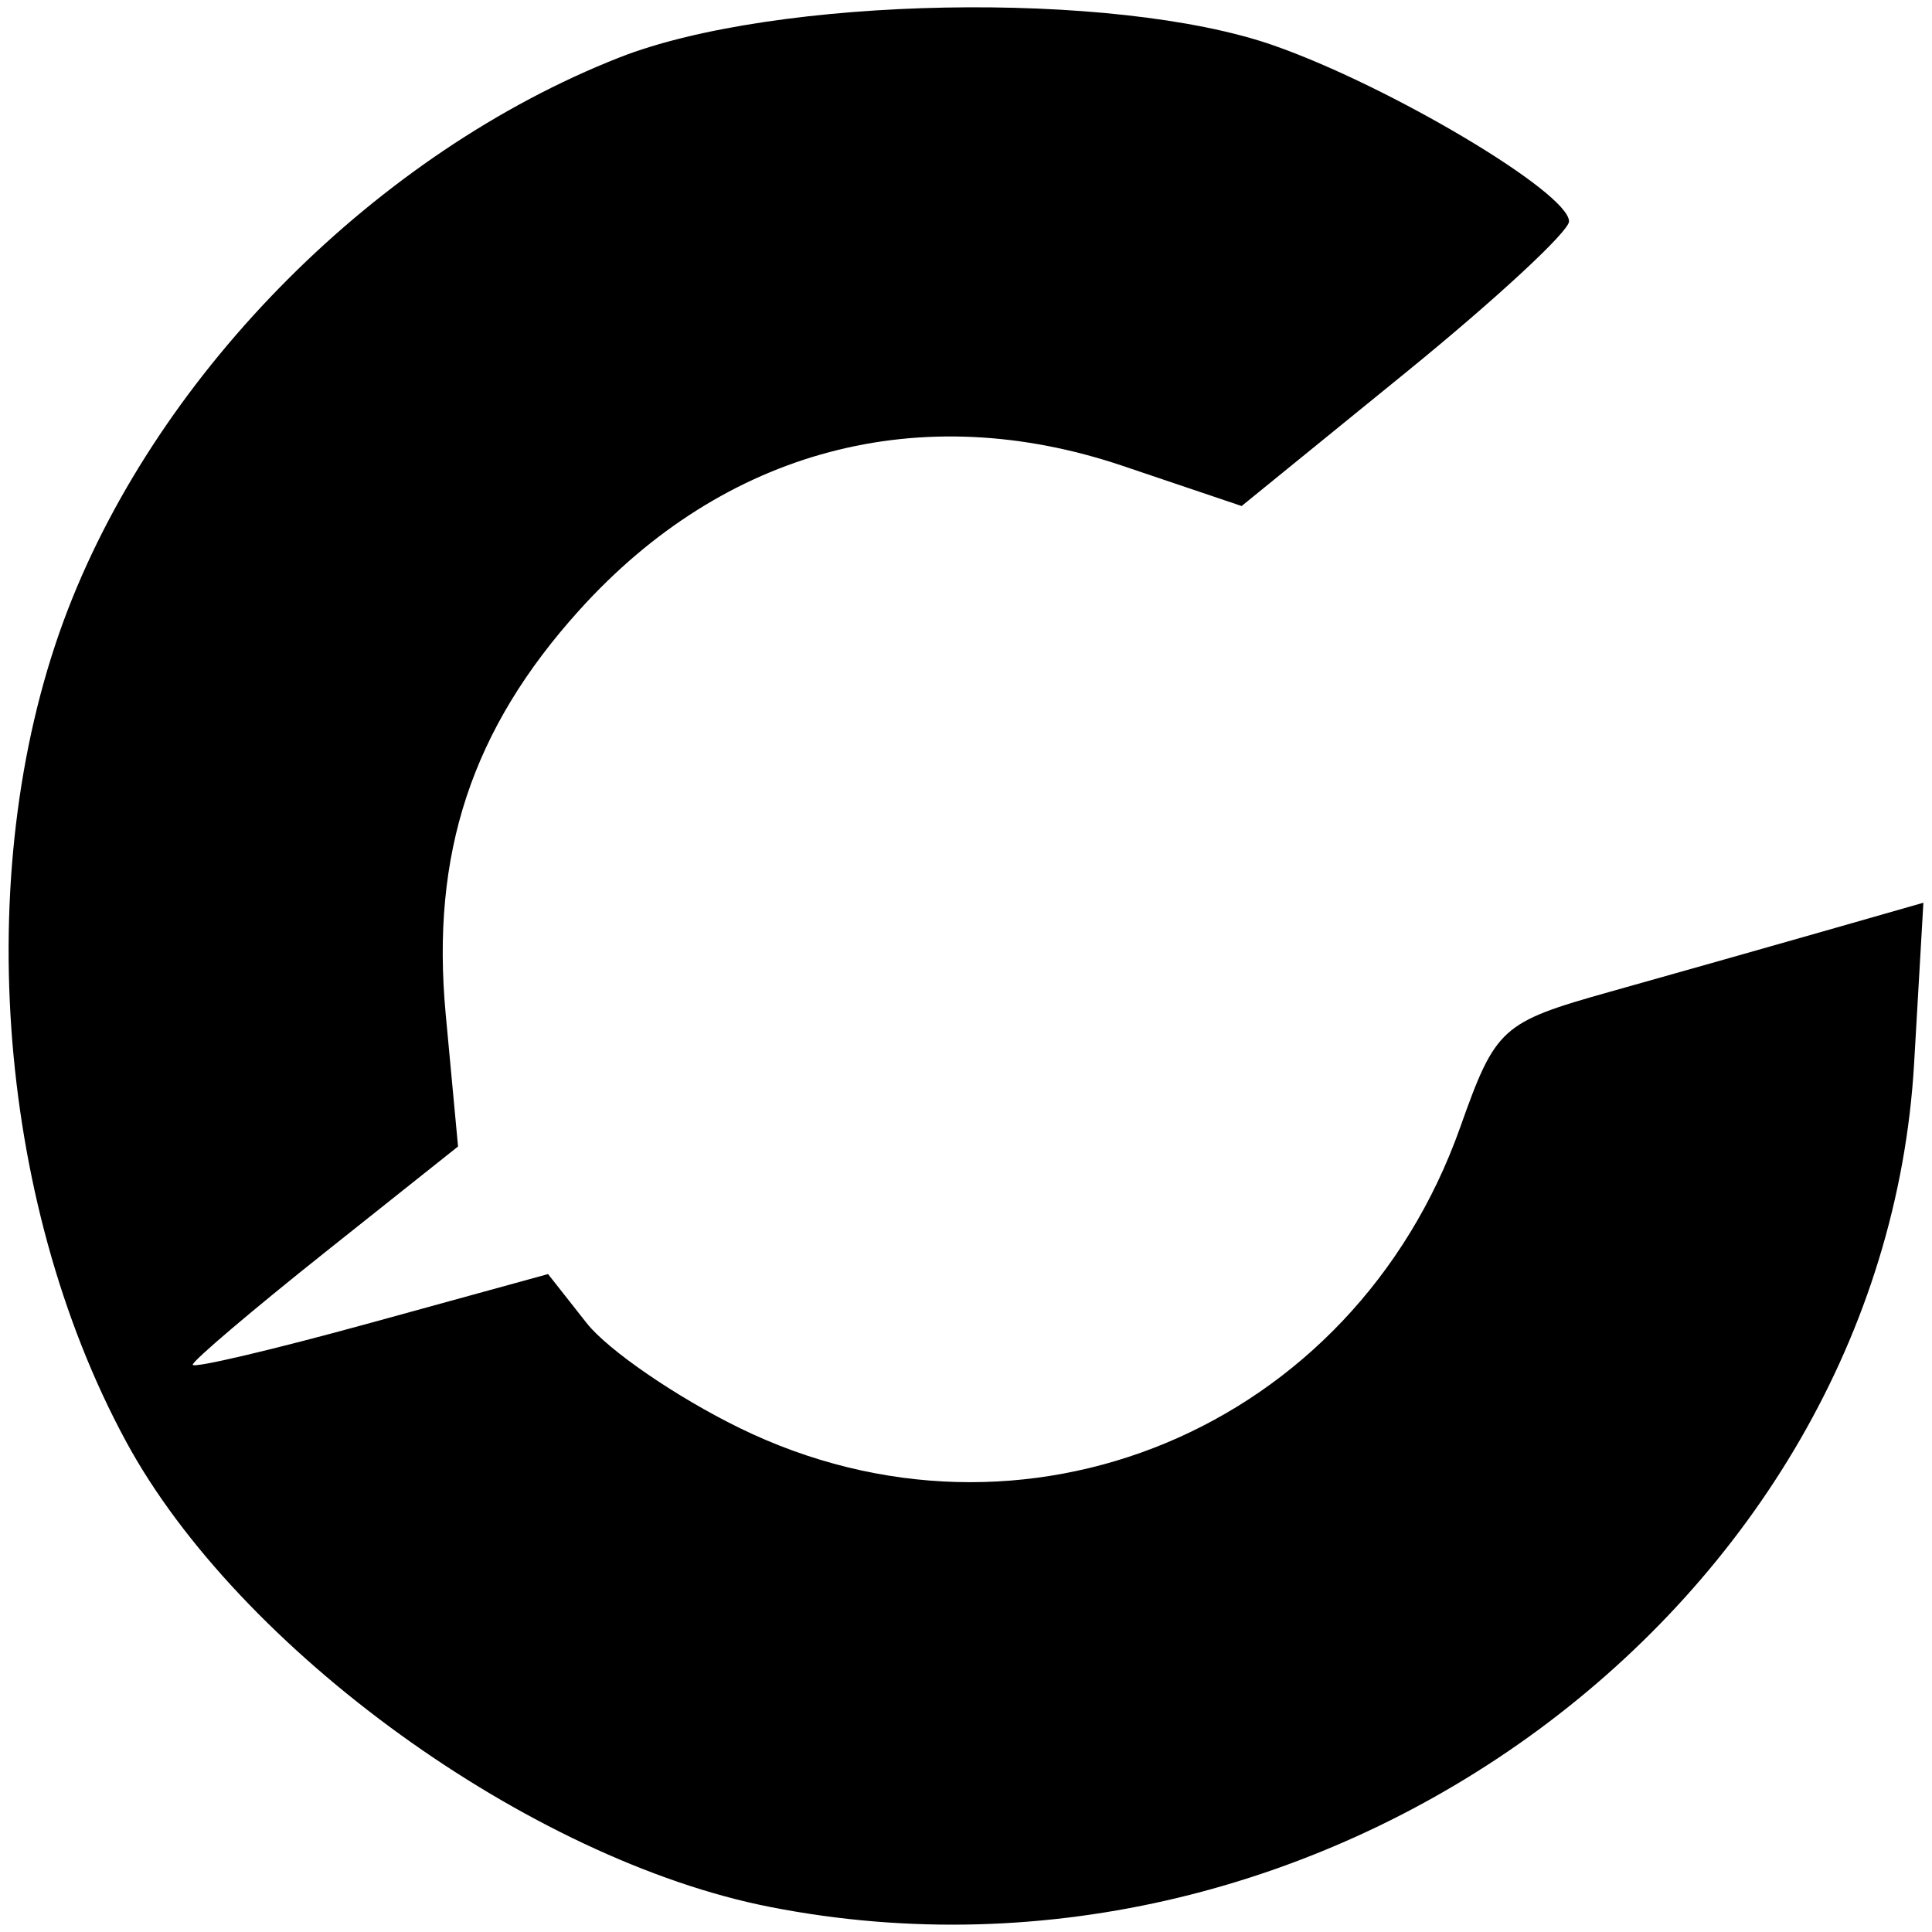
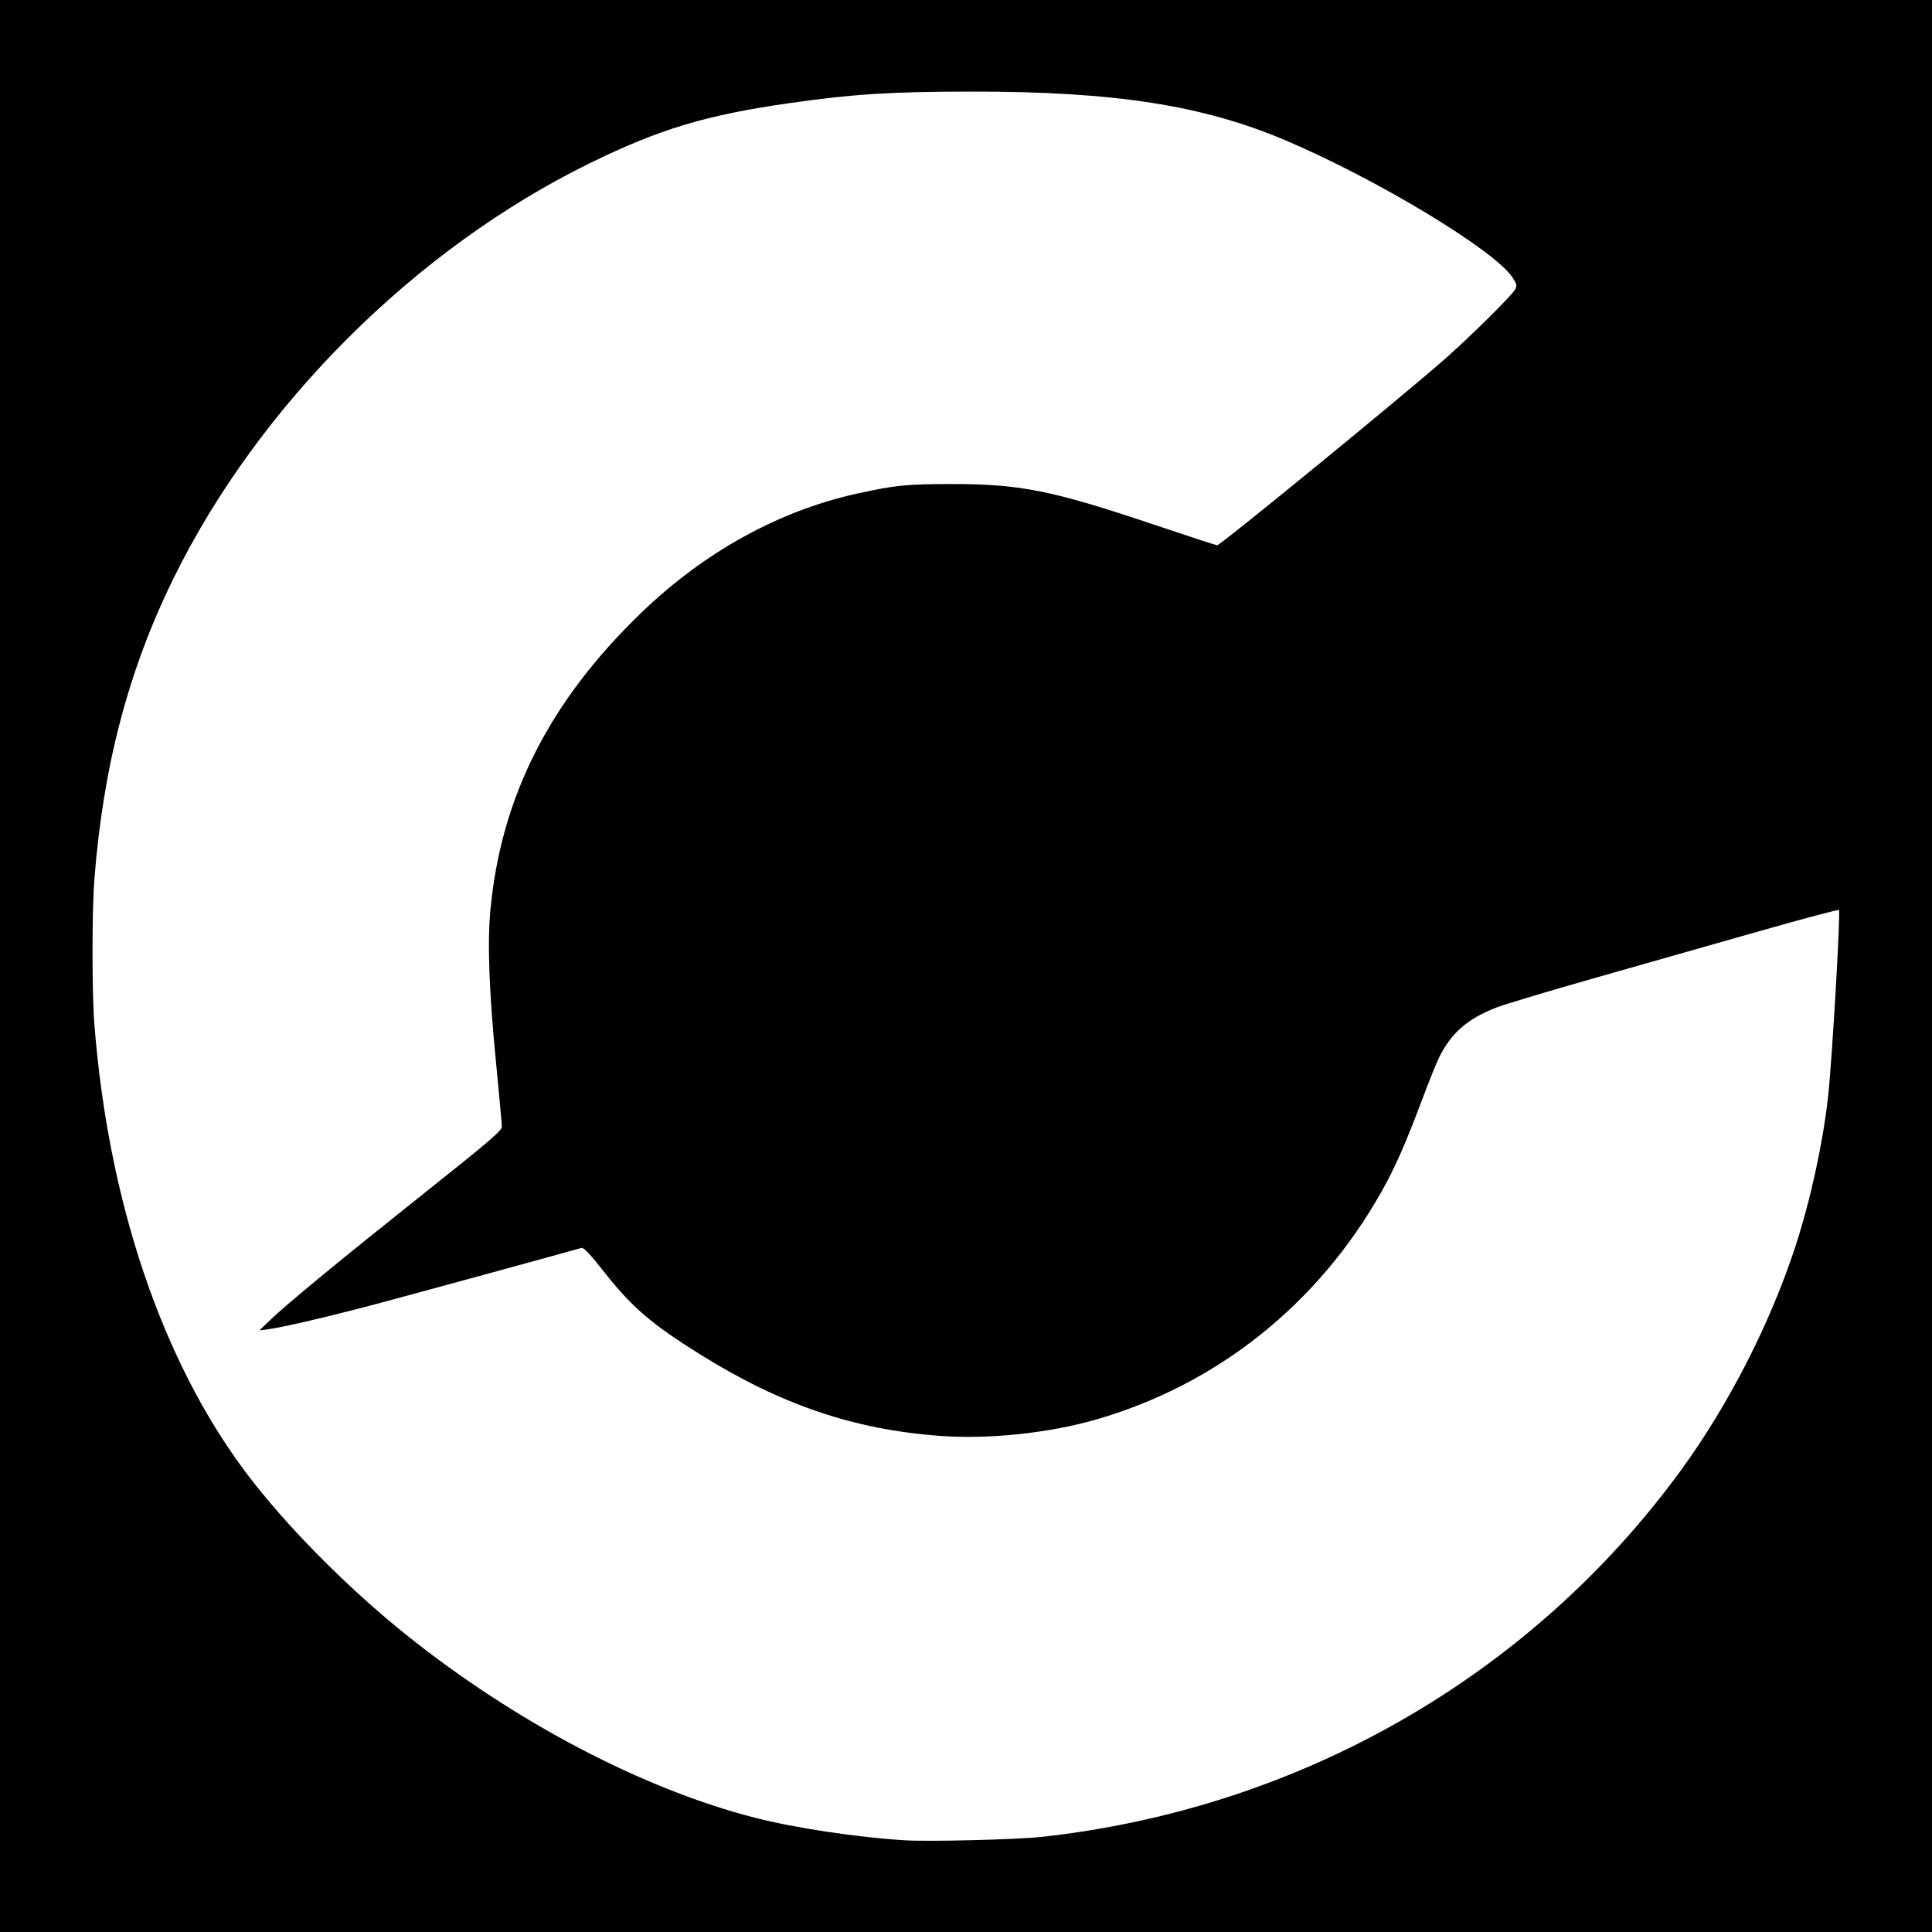
- <svg xmlns="http://www.w3.org/2000/svg" version="1.1" id="svg2" width="24" height="24" viewBox="0 0 24 24">
+ <svg xmlns="http://www.w3.org/2000/svg" version="1.1" id="svg2" width="512" height="512" viewBox="0 0 512 512">
  <defs id="defs6" />
-   <path style="fill:#000000;stroke-width:0.255" d="M 9.567,23.689 C 6.58,23.103 2.962,20.488 1.565,17.905 -0.068,14.889 -0.36,10.685 0.845,7.568 1.994,4.597 4.694,1.894 7.692,0.715 c 1.94,-0.763 6.151,-0.842 8.126,-0.152 1.446,0.505 3.673,1.831 3.673,2.187 0,0.126 -0.915,0.973 -2.033,1.882 L 15.424,6.286 13.949,5.788 C 11.431,4.938 9,5.582 7.198,7.578 5.861,9.057 5.35,10.602 5.537,12.602 l 0.153,1.64 -1.648,1.311 c -0.906,0.721 -1.648,1.351 -1.648,1.4 0,0.049 0.993,-0.185 2.207,-0.519 l 2.207,-0.607 0.479,0.608 c 0.263,0.335 1.117,0.921 1.898,1.303 3.526,1.725 7.622,0.018 8.953,-3.731 0.442,-1.245 0.51,-1.307 1.862,-1.687 0.772,-0.217 1.963,-0.554 2.648,-0.75 l 1.245,-0.356 -0.115,1.993 C 23.388,19.947 16.474,25.046 9.567,23.689 Z" id="path12" />
+   <path style="fill:#000000;stroke-width:0.5" d="M 0,256 V 0 H 256 512 V 256 512 H 256 0 Z m 276.13,230.787 c 68.251,-7.518 129.392,-42.543 169.161,-96.905 12.748,-17.425 23.961,-39.361 30.612,-59.882 3.959,-12.215 7.238,-27.335 8.567,-39.5 1.073,-9.822 3.342,-48.855 2.868,-49.329 -0.175,-0.175 -9.491,2.295 -20.703,5.488 -11.212,3.193 -30.626,8.716 -43.143,12.273 -12.517,3.557 -24.587,7.172 -26.822,8.034 -7.744,2.986 -12.031,6.709 -15.302,13.285 -0.684,1.375 -2.764,6.55 -4.623,11.5 -4.298,11.447 -7.07,17.721 -10.603,24 -16.816,29.888 -43.635,51.269 -75.892,60.502 -12.424,3.556 -28.233,5.206 -41.004,4.279 -22.946,-1.666 -42.278,-8.23 -63.806,-21.667 -12.759,-7.964 -17.957,-12.424 -25.224,-21.645 -3.828,-4.858 -5.552,-6.683 -6.144,-6.506 -2.67,0.802 -46.053,12.655 -54.822,14.978 -12.117,3.21 -24.391,6.08 -28,6.546 l -2.5,0.323 2.893,-2.776 c 4.504,-4.321 18.749,-16.05 40.986,-33.747 17.407,-13.853 20.37,-16.4 20.363,-17.5 -0.005,-0.708 -0.691,-8.263 -1.526,-16.788 -1.85,-18.891 -2.328,-31.739 -1.507,-40.54 2.796,-30.005 15.664,-55.376 39.975,-78.815 16.69,-16.091 36.455,-27.009 57.172,-31.582 10.076,-2.224 13.179,-2.537 25.144,-2.54 18.151,-0.003 26.53,1.677 53.411,10.711 9.026,3.034 16.631,5.516 16.898,5.516 0.886,0 49.889,-40.1 60.69,-49.663 6.72,-5.95 17.441,-16.575 18.25,-18.086 0.581,-1.087 0.506,-1.443 -0.686,-3.245 C 396.032,66.281 365.03,47.555 340.75,37.226 318.791,27.885 295.393,24.245 257.5,24.274 c -21.322,0.016 -31.373,0.648 -48,3.016 -22.4,3.19 -34.625,6.861 -53.25,15.99 C 110.085,65.907 68.573,107.312 45.995,153.25 c -11.985,24.386 -18.666,49.824 -20.996,79.948 -0.643,8.31 -0.642,29.813 0.002,38.105 3.657,47.112 17.921,89.339 40.18,118.948 10.49,13.954 26.745,30.4 42.57,43.07 28.751,23.019 62.75,40.843 92.328,48.4 10.7,2.734 26.847,5.166 39.672,5.974 6.352,0.4 29.821,-0.185 36.38,-0.907 z" id="path12" />
</svg>
